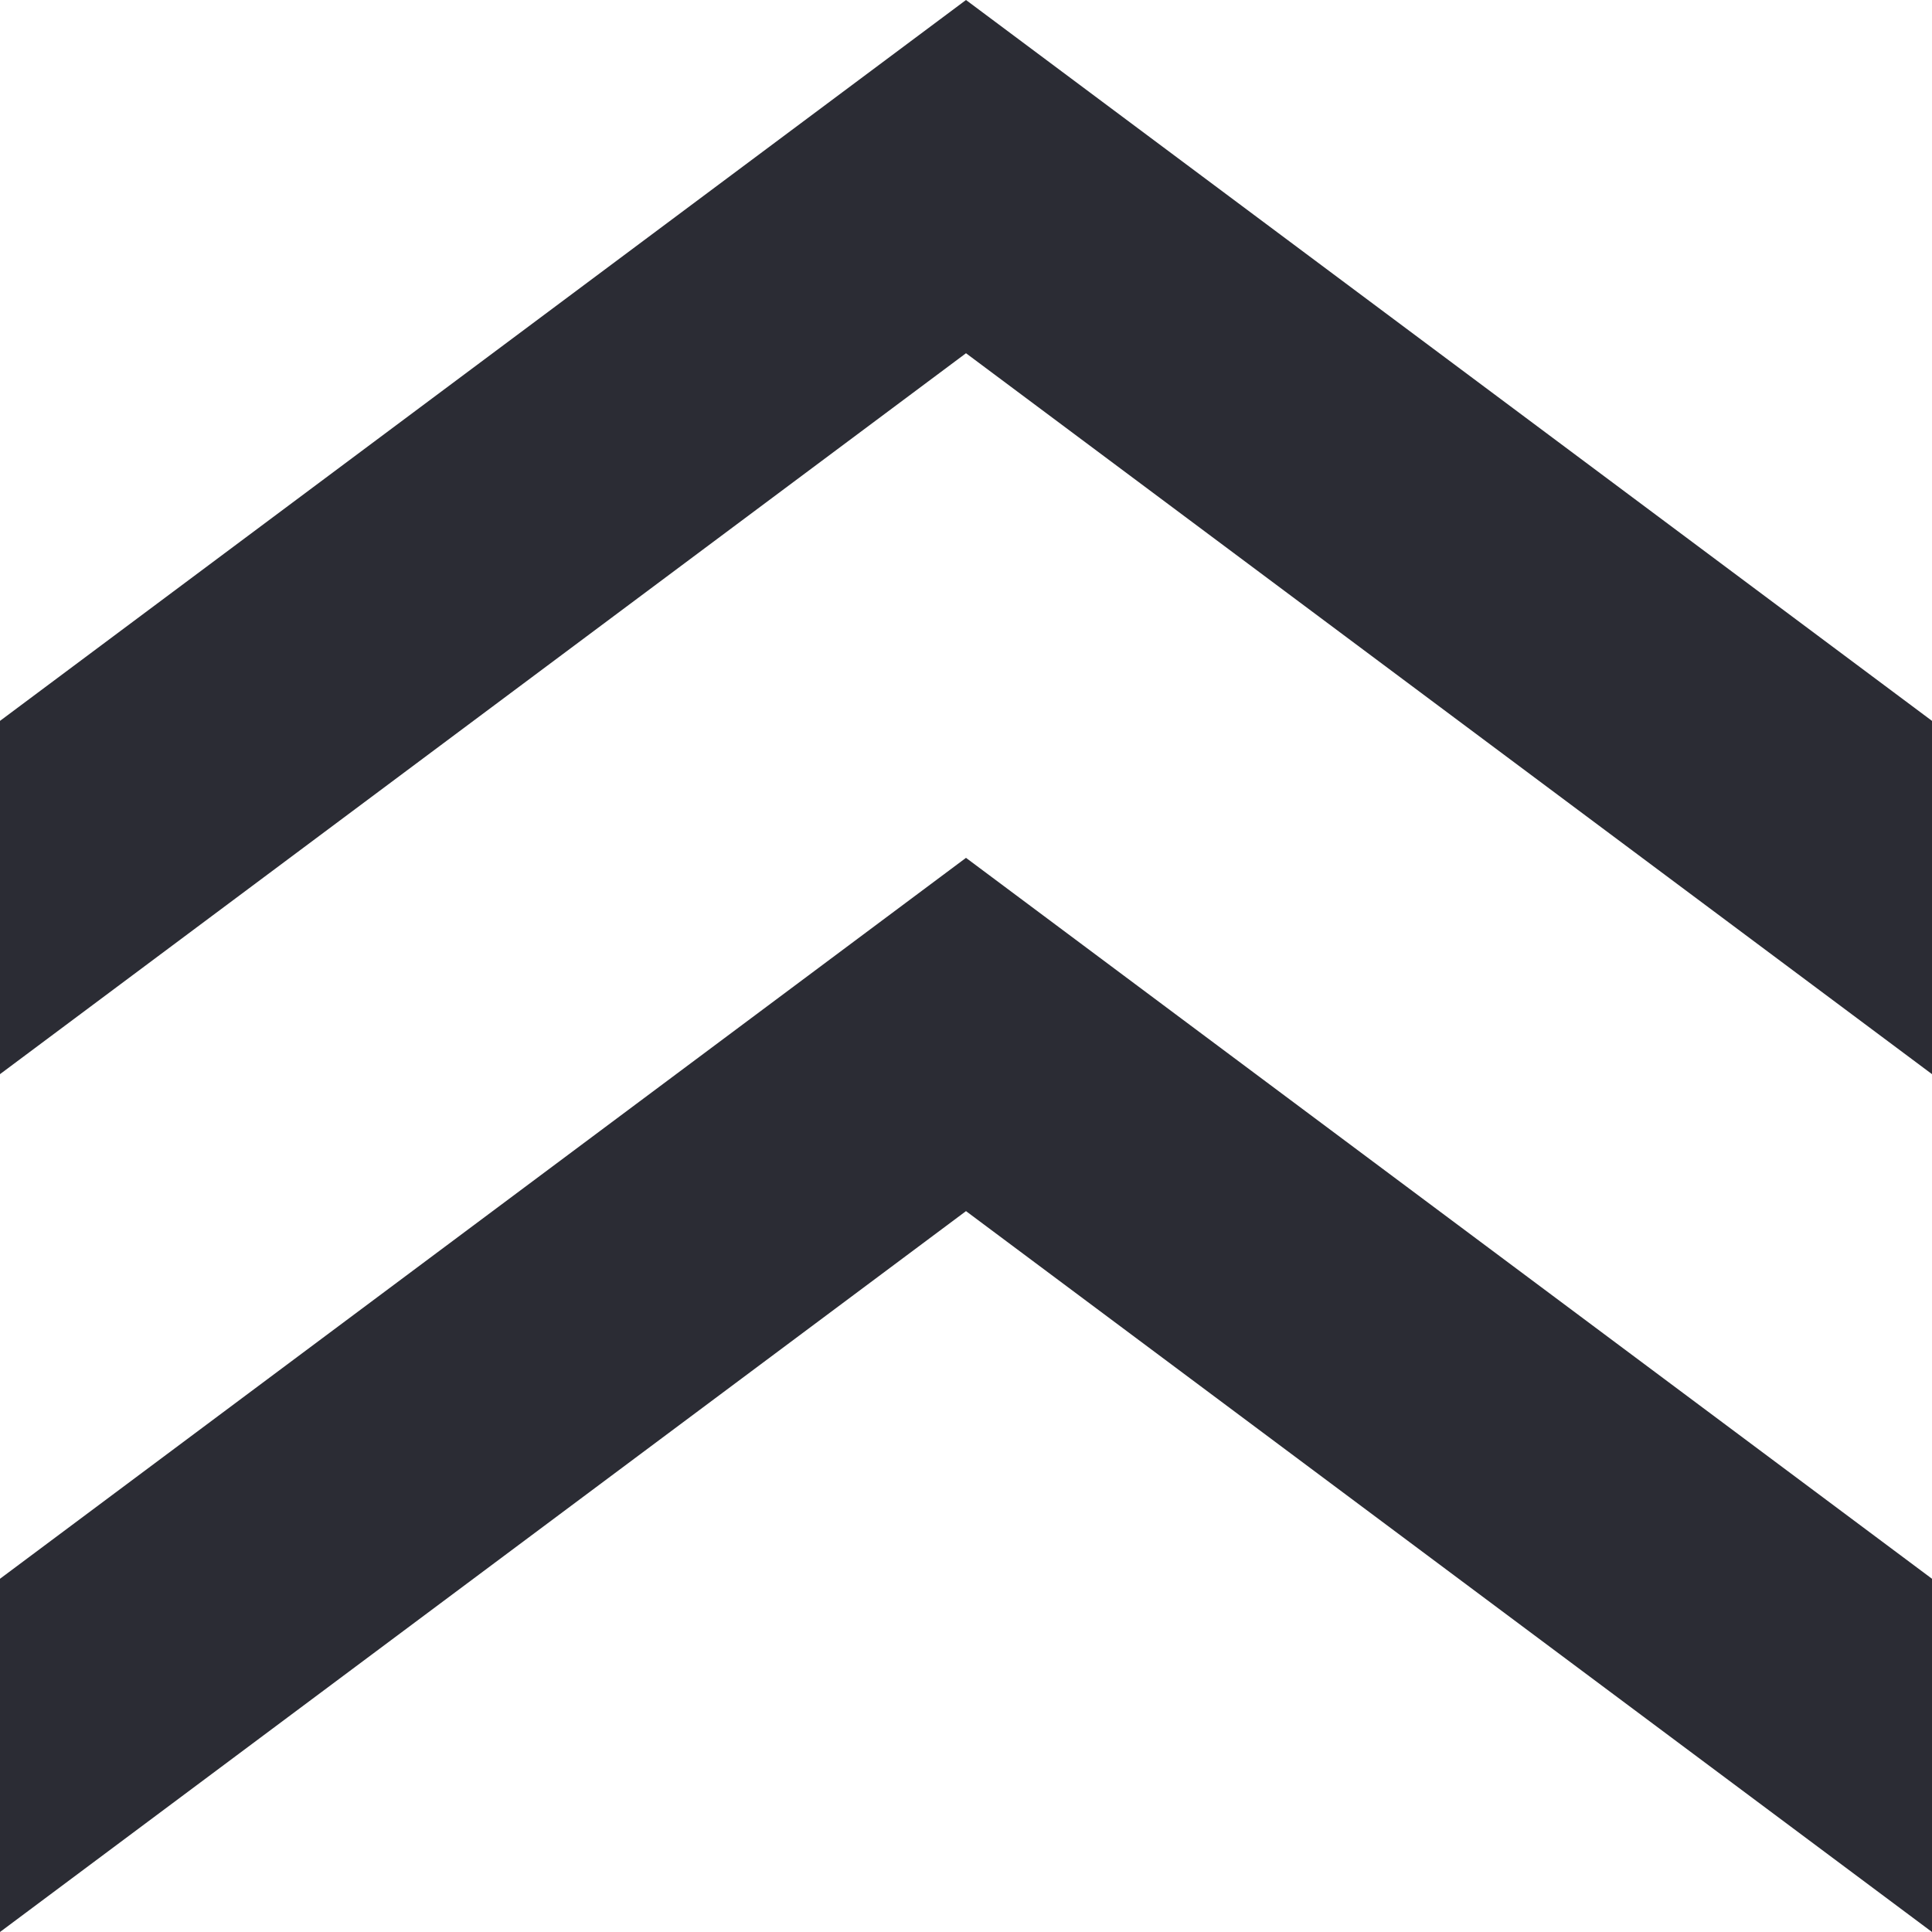
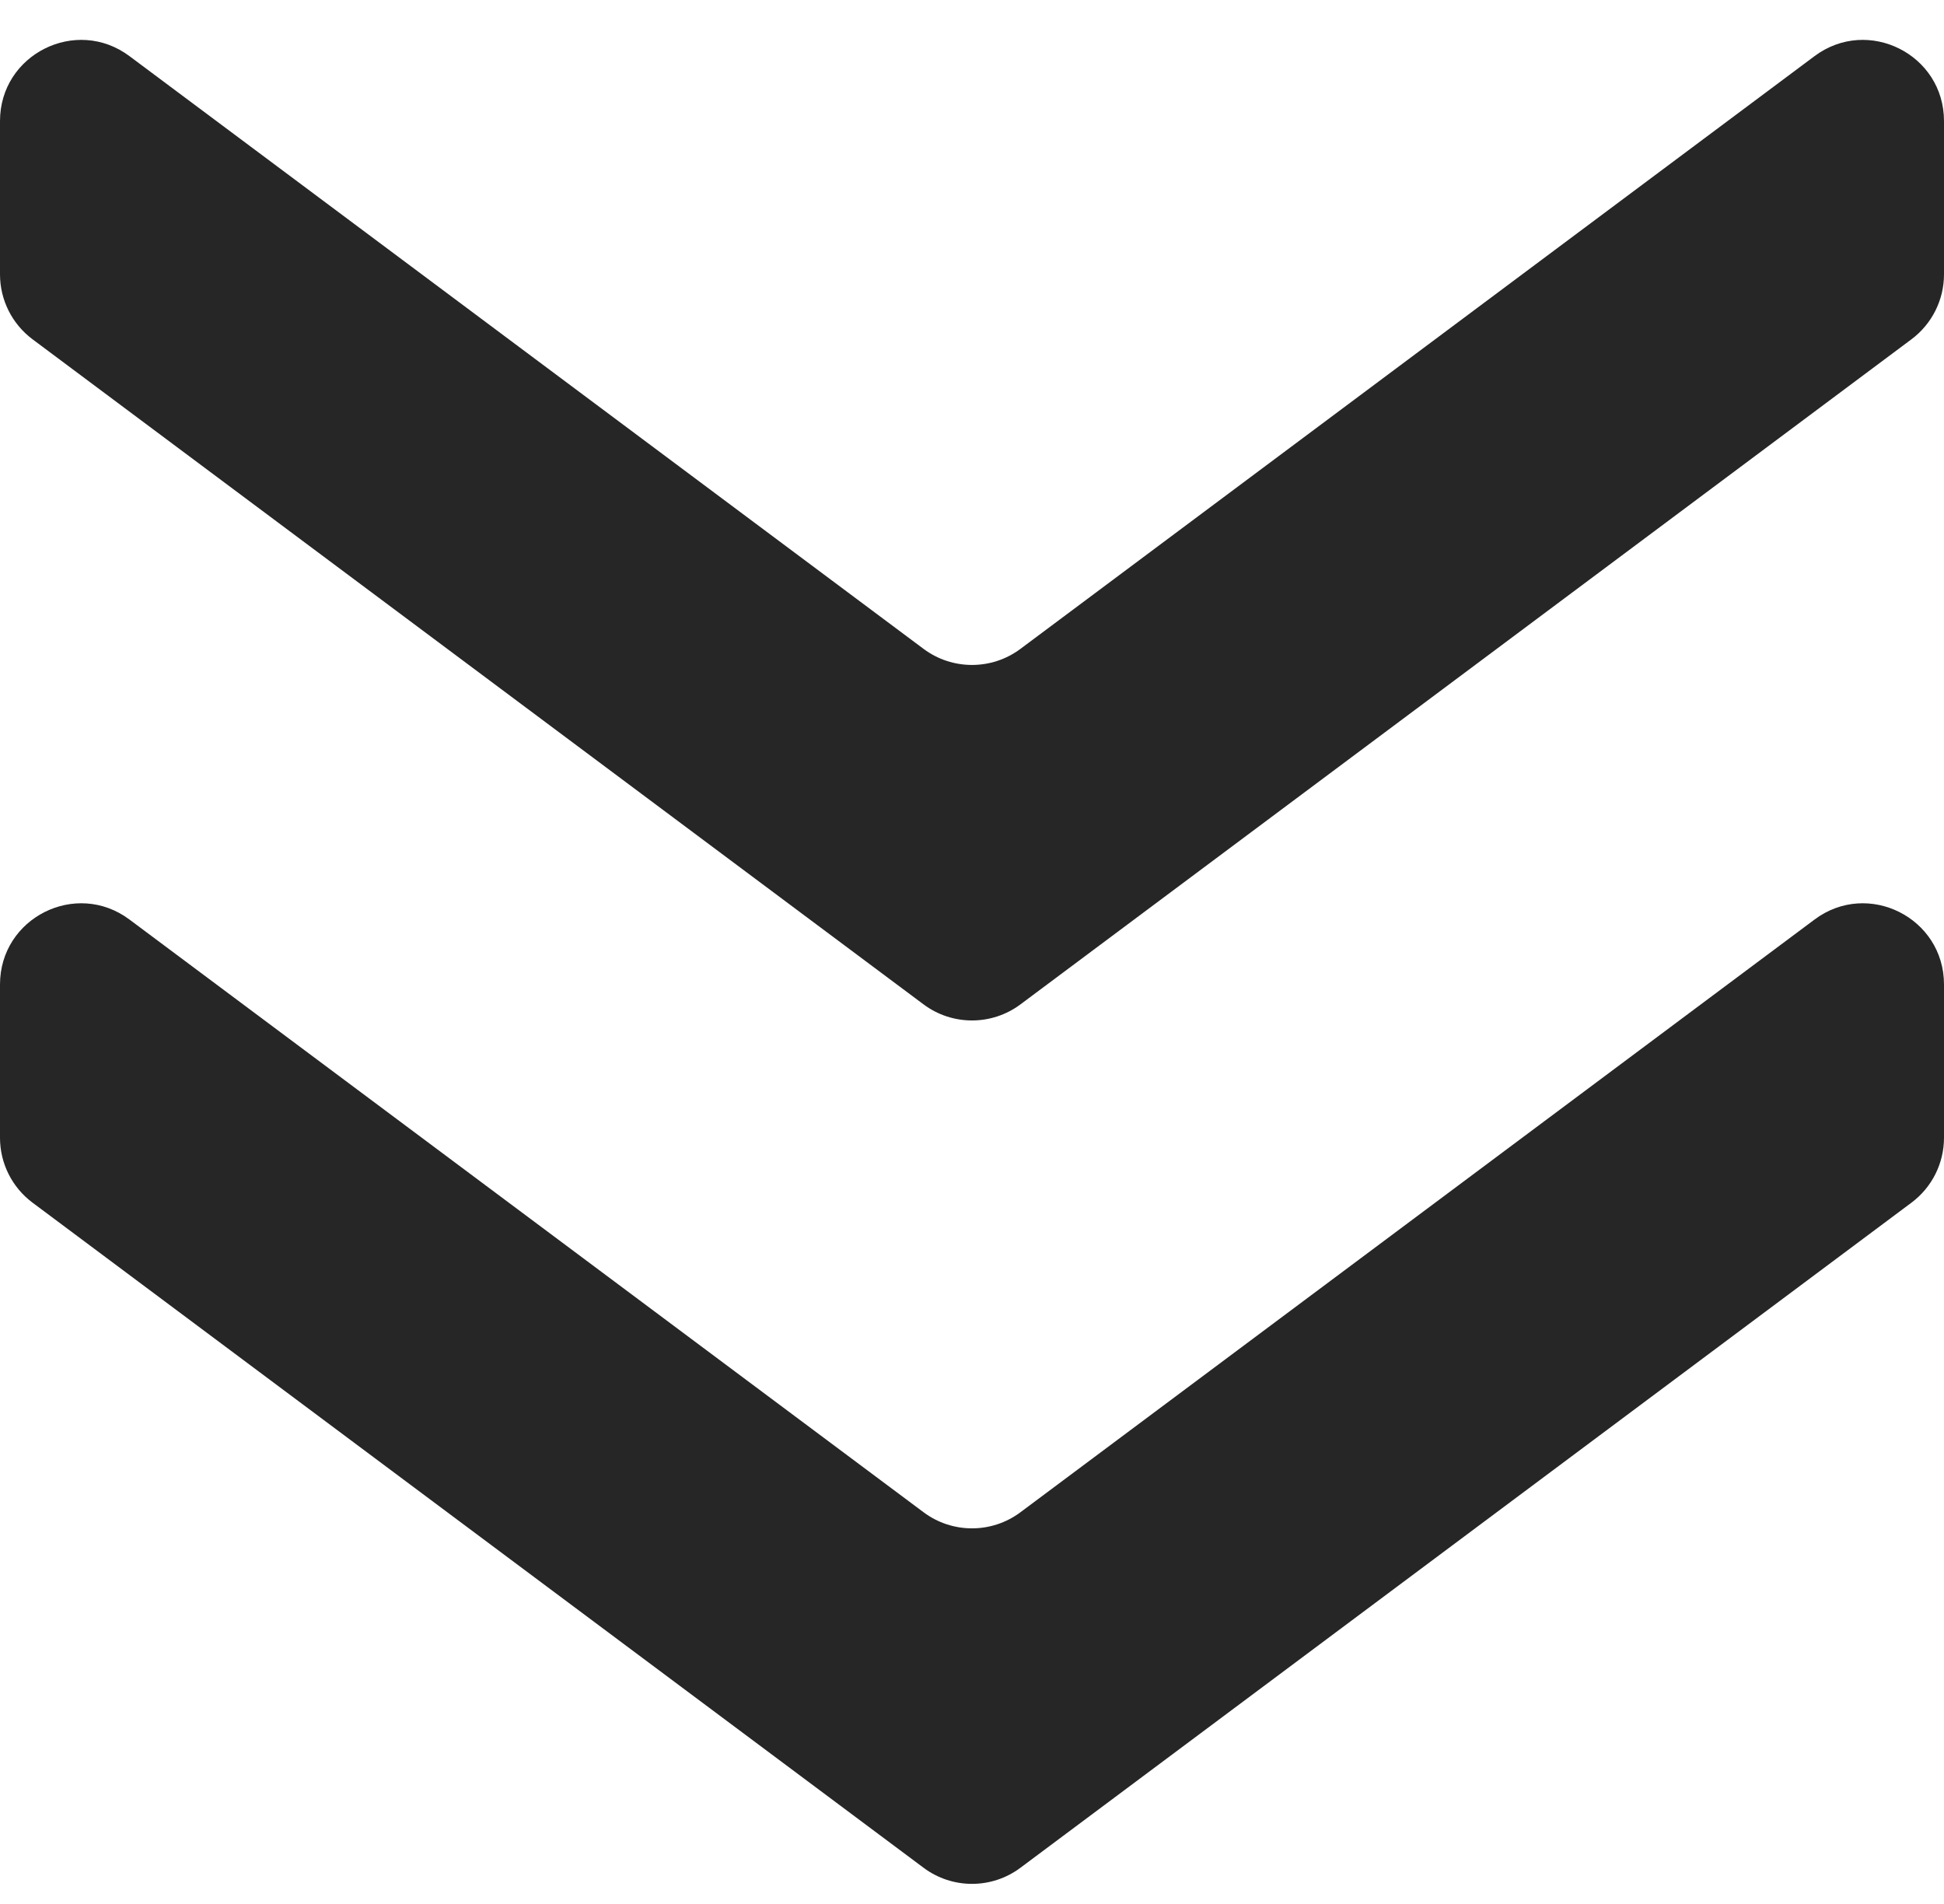
- <svg xmlns="http://www.w3.org/2000/svg" width="48" height="48" viewBox="0 0 48 48" fill="none">
-   <path d="M48 48L24 30.09L0 48L0 39.224L24 21.313L48 39.224V48ZM48 26.687L24 8.776L0 26.687L0 17.91L24 -3.33074e-07L48 17.91V26.687Z" fill="#2B2C34" />
+ <svg xmlns="http://www.w3.org/2000/svg" width="48" height="47" viewBox="0 0 48 47" fill="none">
+   <path d="M-4.76837e-07 2.988C-4.76837e-07 1.342 1.877 0.401 3.196 1.385L22.804 16.018C23.513 16.547 24.487 16.547 25.196 16.018L44.804 1.385C46.123 0.401 48 1.342 48 2.988V6.773C48 7.404 47.702 7.998 47.196 8.376L25.196 24.794C24.487 25.323 23.513 25.323 22.804 24.794L0.804 8.376C0.298 7.998 -4.76837e-07 7.404 -4.76837e-07 6.773V2.988ZM-4.76837e-07 24.302C-4.76837e-07 22.656 1.877 21.714 3.196 22.699L22.804 37.331C23.513 37.861 24.487 37.861 25.196 37.331L44.804 22.699C46.123 21.714 48 22.656 48 24.302V28.087C48 28.718 47.702 29.312 47.196 29.689L25.196 46.107C24.487 46.637 23.513 46.637 22.804 46.107L0.804 29.689C0.298 29.312 -4.76837e-07 28.718 -4.76837e-07 28.087V24.302Z" fill="#262626" />
</svg>
